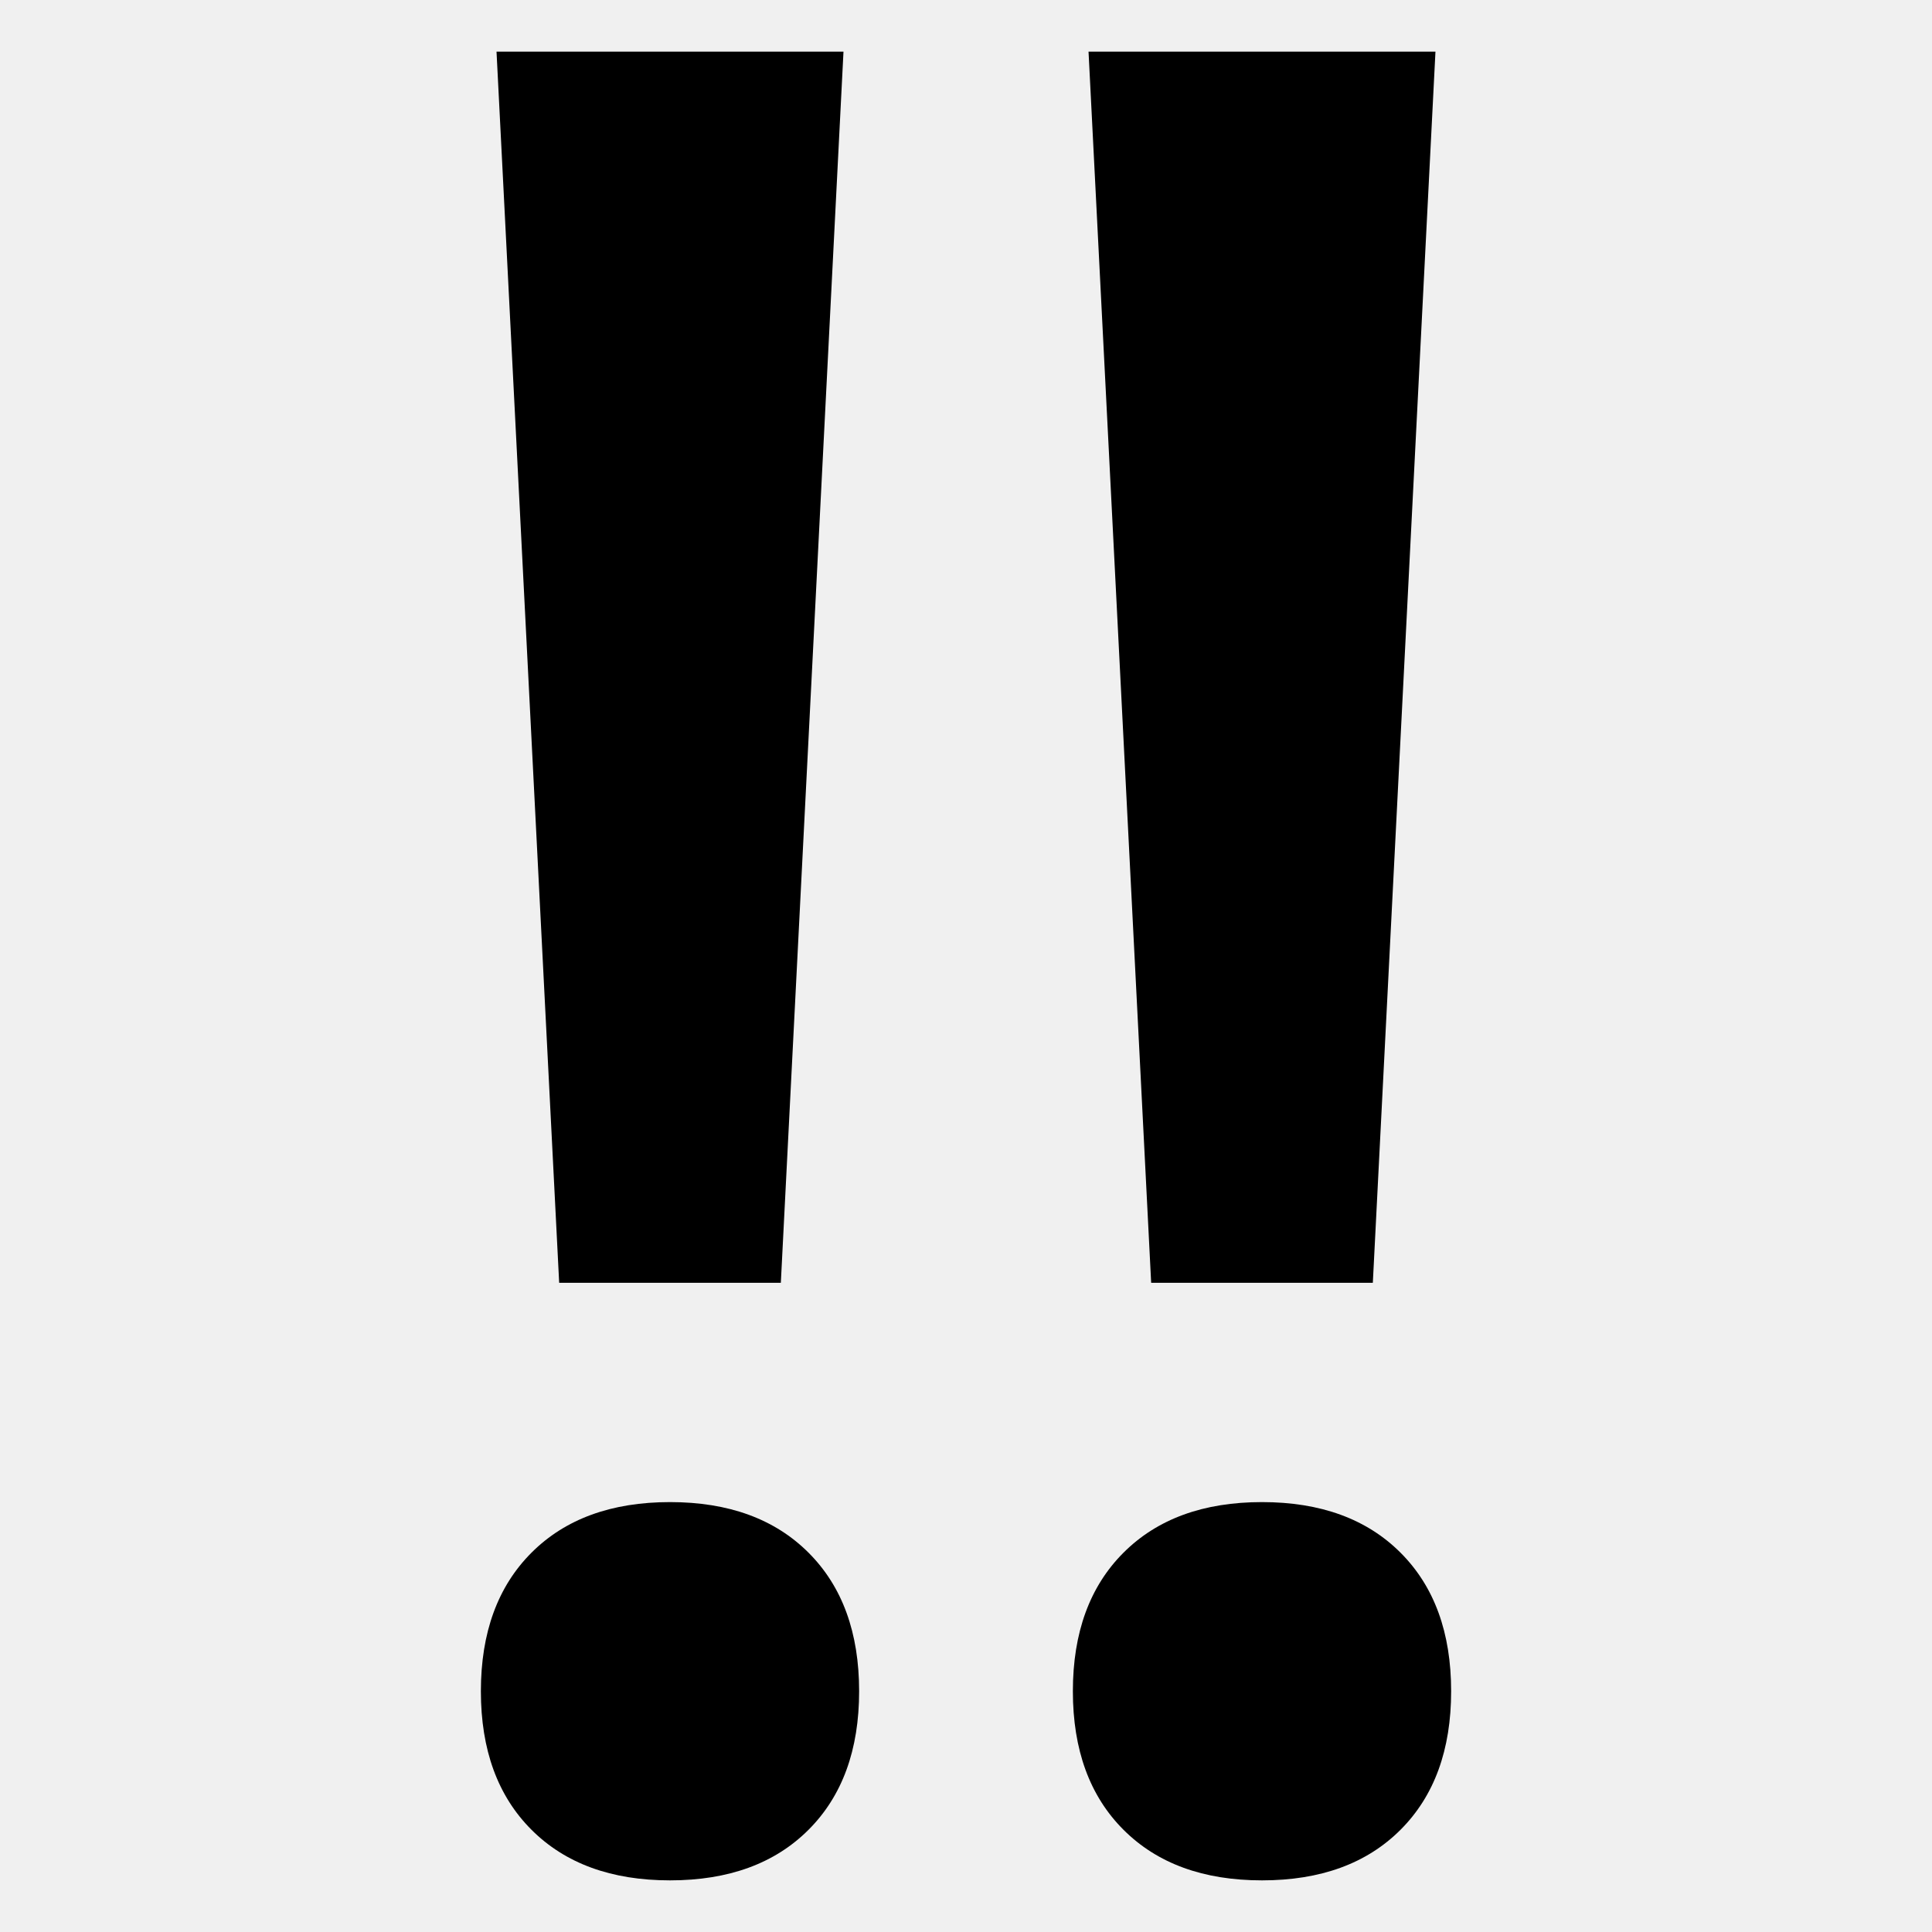
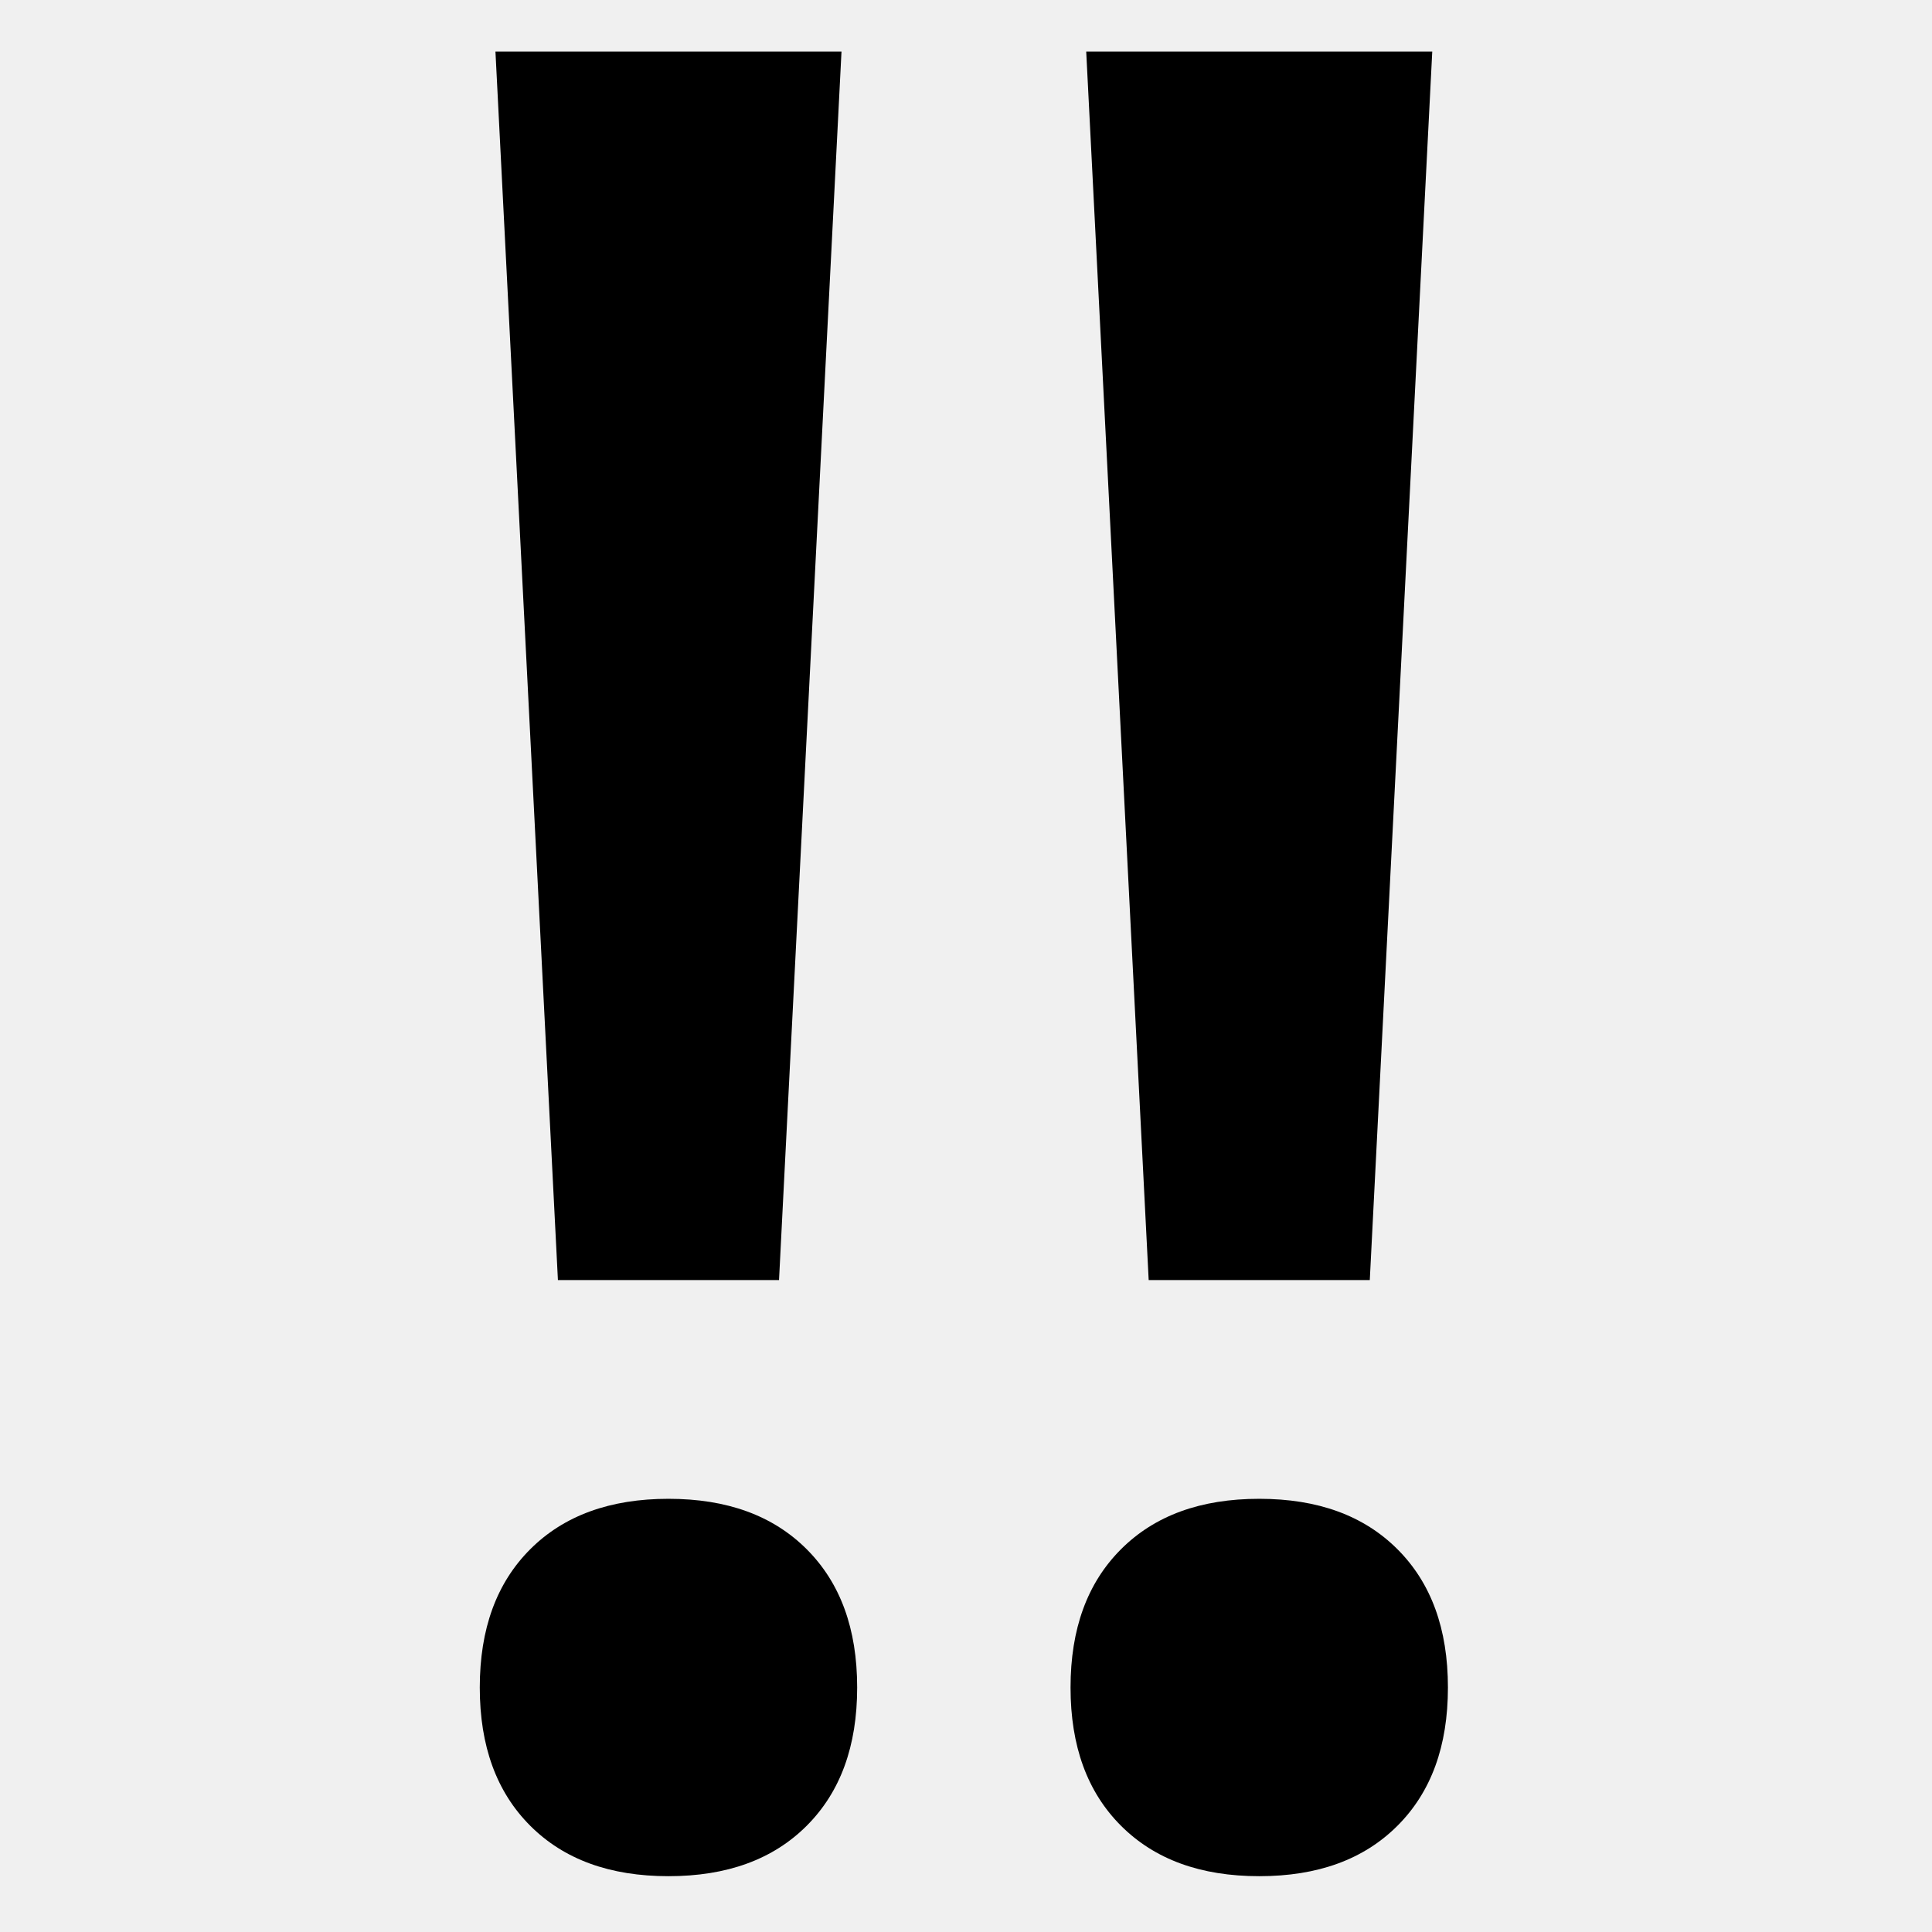
- <svg xmlns="http://www.w3.org/2000/svg" width="89.8mm" height="89.8mm" viewBox="0 0 89.8 89.8" version="1.1" id="svg1">
-   <defs id="defs1" />
-   <g id="layer1" transform="translate(-286.9215,143.1919)">
-     <rect style="fill:#ffffff;fill-opacity:0;stroke:none;stroke-width:0.2;stroke-linecap:square;stroke-linejoin:round;stroke-miterlimit:10;paint-order:fill markers stroke" id="rect8" width="89.8" height="89.8" x="286.922" y="-143.192" rx="5.6387275e-08" ry="5.6387272e-08" />
-     <path id="text8" style="font-size:176.389px;line-height:1.25;font-family:JuliaMono;-inkscape-font-specification:JuliaMono;stroke-width:0.265" d="m 310,-140.792 2.912,57.226 h 10.303 l 2.912,-57.226 z m 27.517,0 2.911,57.226 h 10.303 l 2.911,-57.226 z m -19.453,67.418 c -2.725,0 -4.872,0.784 -6.439,2.352 -1.568,1.568 -2.352,3.714 -2.352,6.439 0,2.725 0.784,4.872 2.352,6.439 1.568,1.568 3.714,2.352 6.439,2.352 2.725,0 4.872,-0.784 6.439,-2.352 1.568,-1.568 2.351,-3.714 2.351,-6.439 0,-2.725 -0.783,-4.872 -2.351,-6.439 -1.568,-1.568 -3.714,-2.352 -6.439,-2.352 z m 27.516,0 c -2.725,0 -4.872,0.784 -6.439,2.352 -1.568,1.568 -2.352,3.714 -2.352,6.439 0,2.725 0.784,4.872 2.352,6.439 1.568,1.568 3.714,2.352 6.439,2.352 2.725,0 4.872,-0.784 6.439,-2.352 1.568,-1.568 2.352,-3.714 2.352,-6.439 0,-2.725 -0.784,-4.872 -2.352,-6.439 -1.568,-1.568 -3.714,-2.352 -6.439,-2.352 z" />
-   </g>
+ <svg xmlns="http://www.w3.org/2000/svg" viewBox="0 0 90 90" width="90" height="90" fill="currentColor">
+   <path d="M23.08 2.4l2.91 57.23h10.3l2.91-57.23zM50.6 2.4l2.91 57.23h10.3l2.91-57.23zM31.14 69.82c-2.72 0-4.87.78-6.44 2.35s-2.35 3.71-2.35 6.44.78 4.87 2.35 6.44 3.71 2.35 6.44 2.35 4.87-.78 6.44-2.35 2.35-3.71 2.35-6.44-.78-4.87-2.35-6.44-3.71-2.35-6.44-2.35zM58.66 69.82c-2.73 0-4.87.78-6.44 2.35s-2.35 3.71-2.35 6.44.78 4.87 2.35 6.44 3.71 2.35 6.44 2.35 4.87-.78 6.44-2.35 2.35-3.71 2.35-6.44-.78-4.87-2.35-6.44-3.71-2.35-6.44-2.35z" />
</svg>
